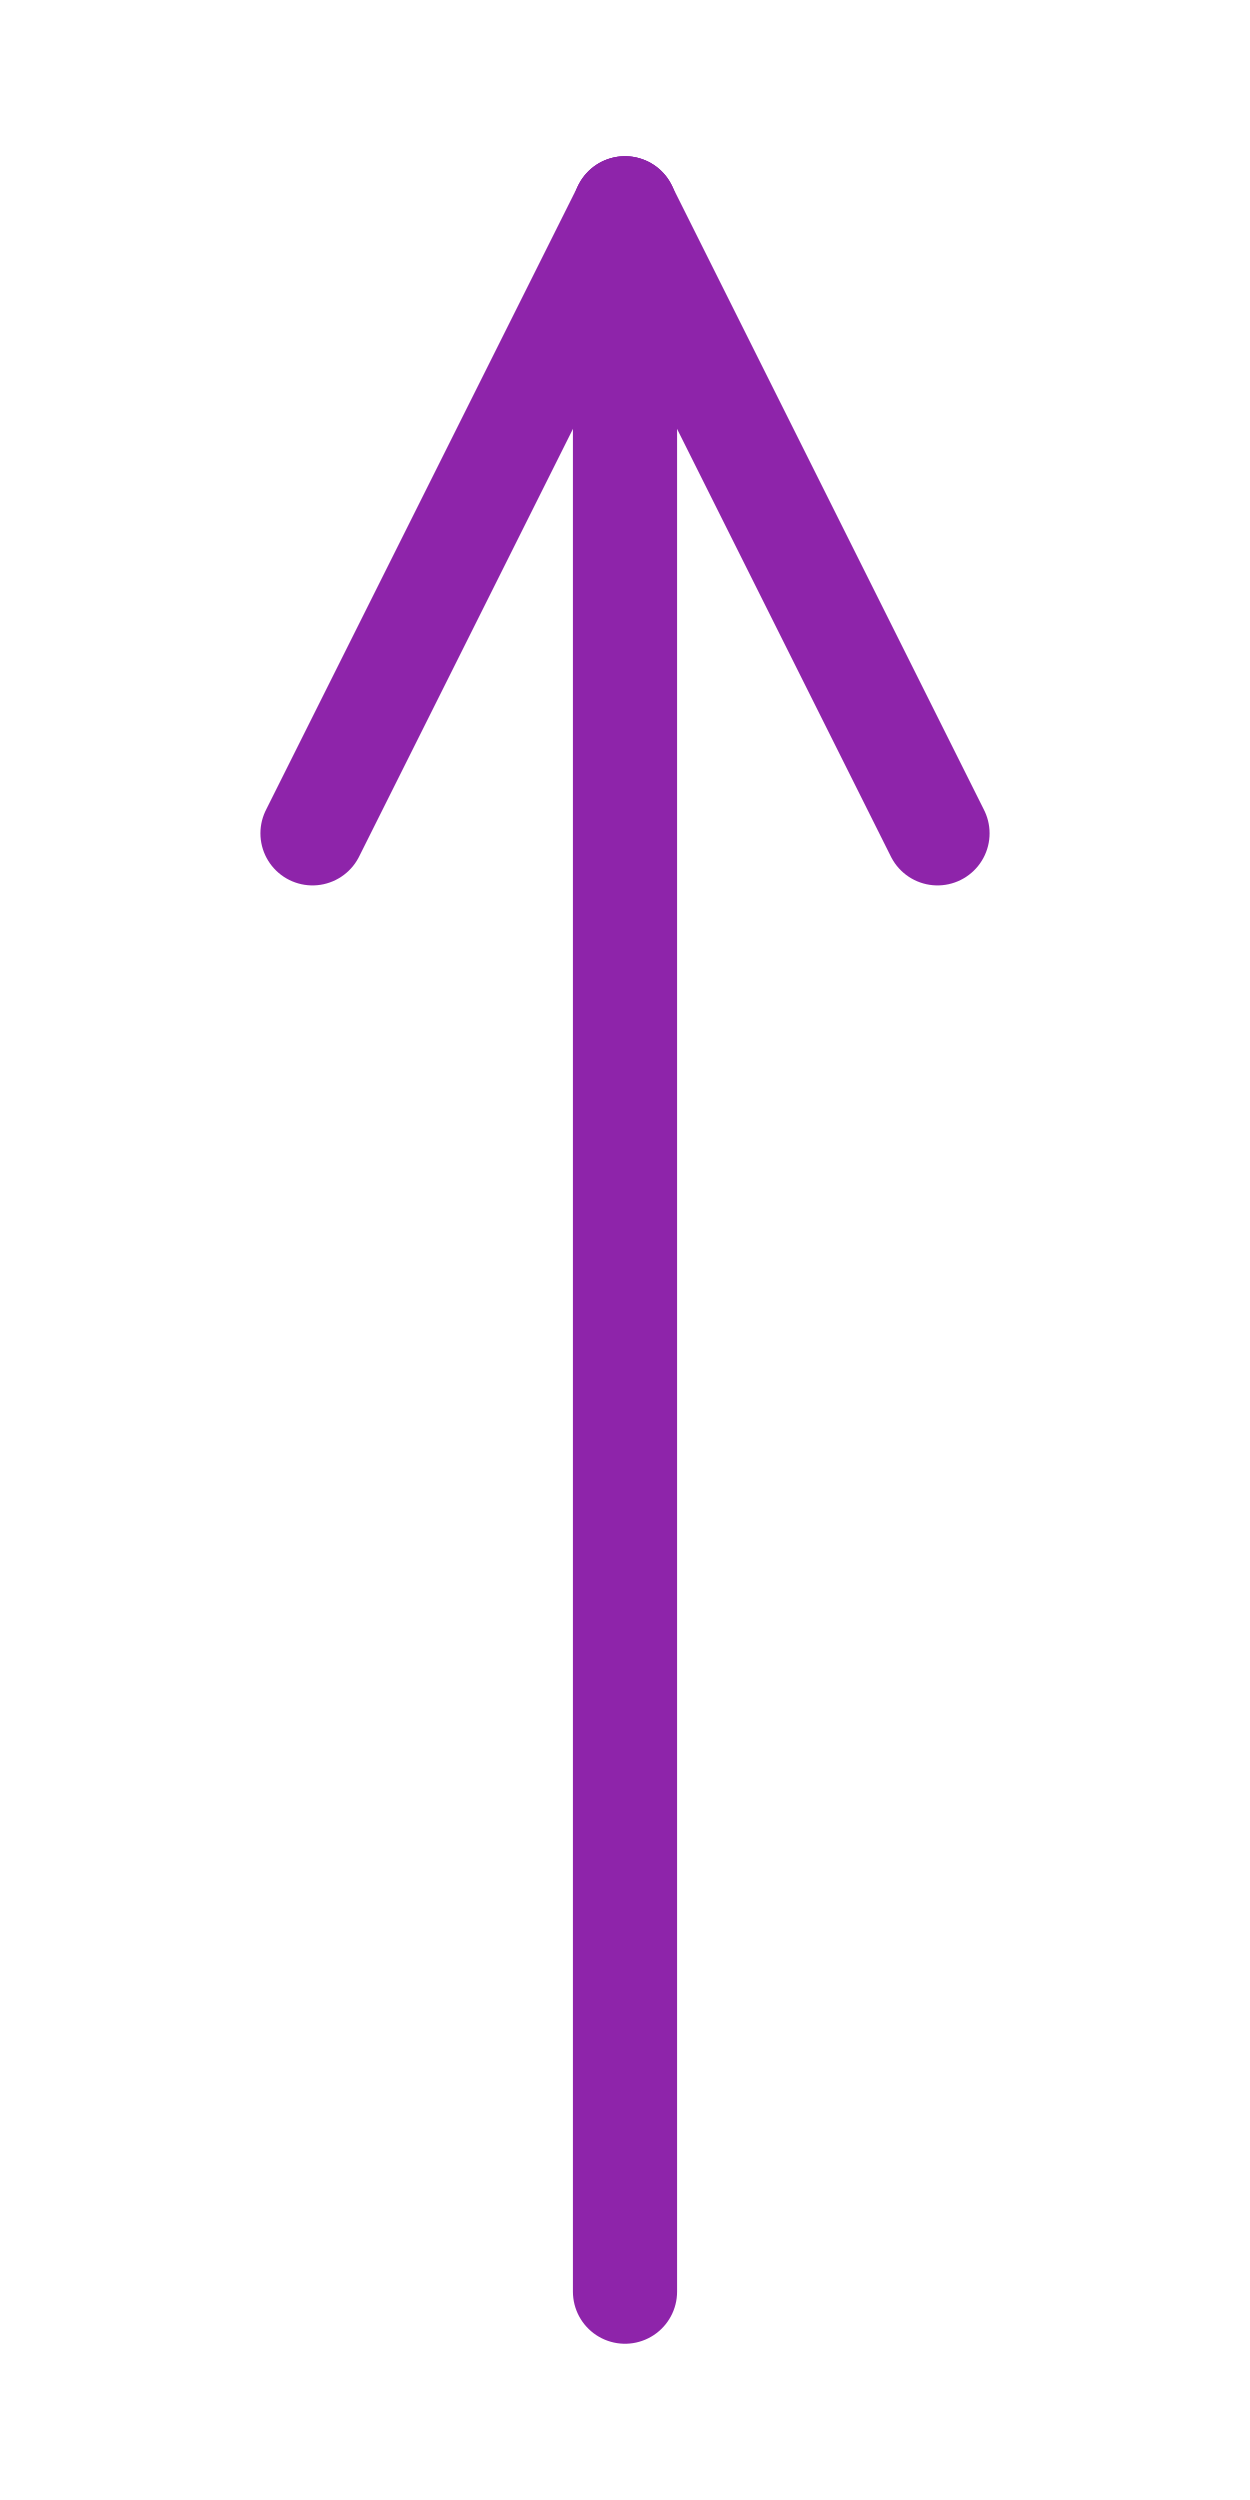
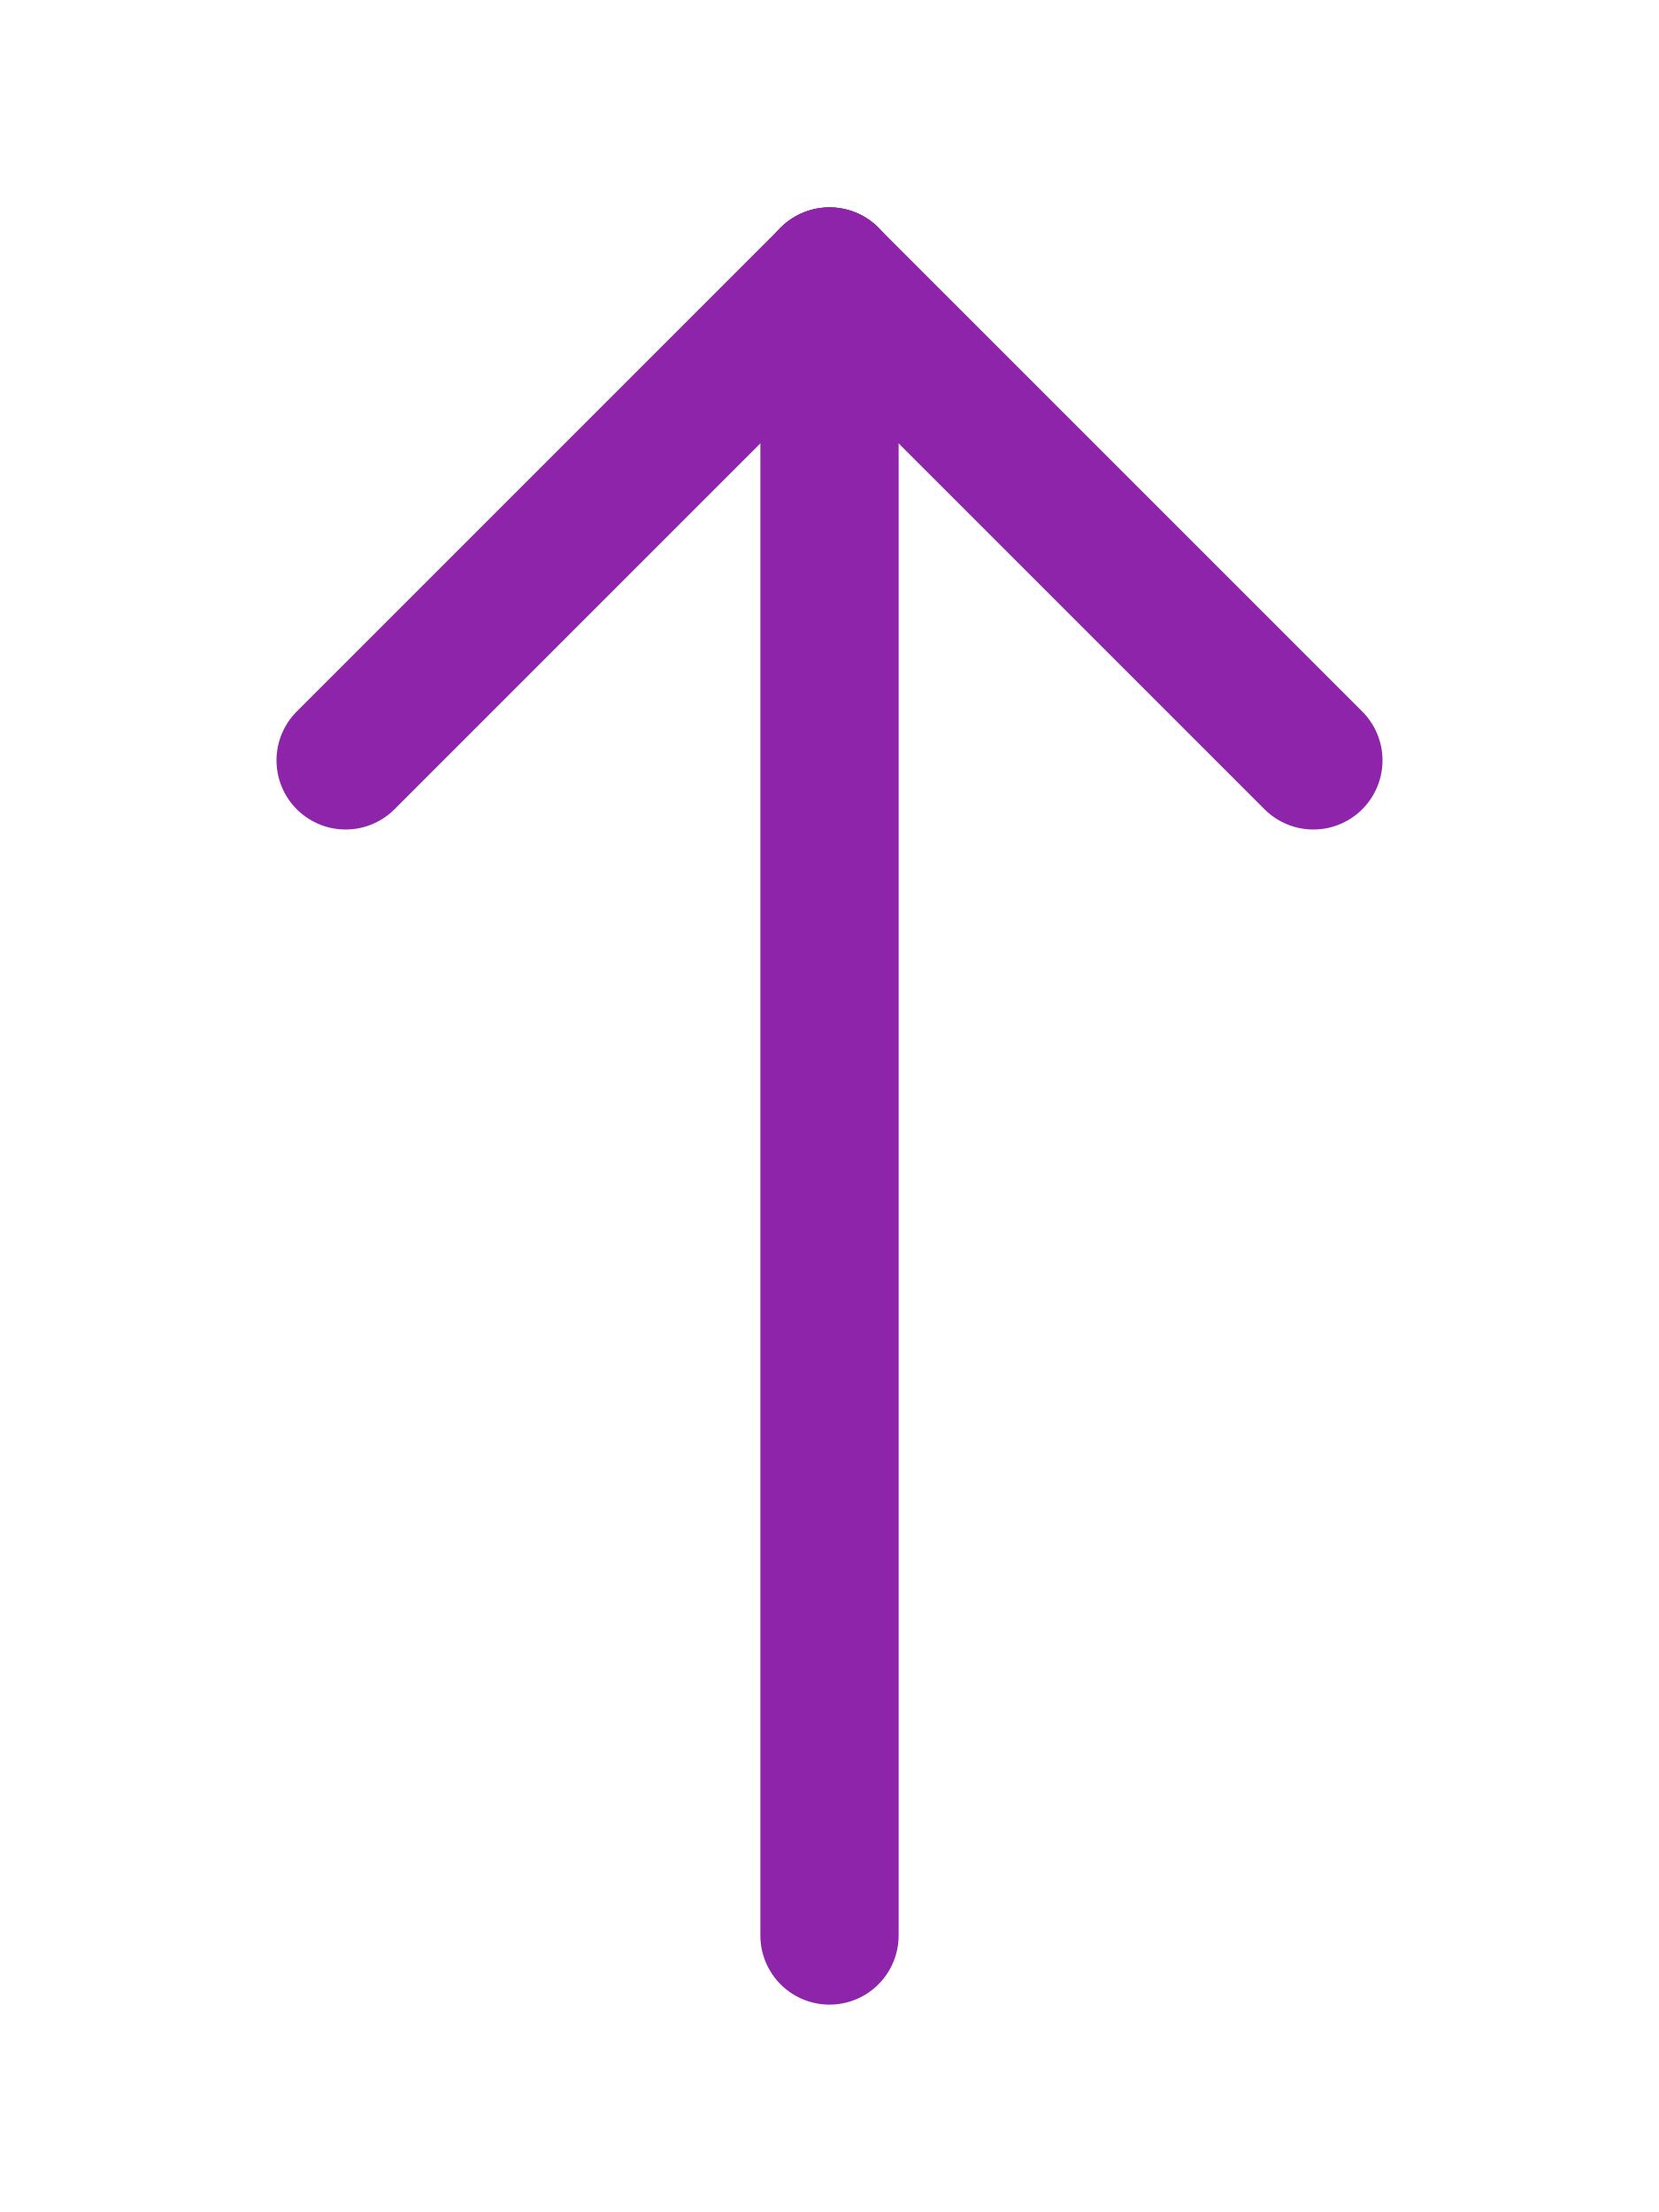
- <svg xmlns="http://www.w3.org/2000/svg" viewBox="0 0 48 96" width="48" height="96">
-   <line x1="24" y1="8" x2="24" y2="88" stroke="#8e24aa" stroke-width="4" stroke-linecap="round" />
-   <line x1="24" y1="8" x2="12" y2="32" stroke="#8e24aa" stroke-width="4" stroke-linecap="round" />
-   <line x1="24" y1="8" x2="36" y2="32" stroke="#8e24aa" stroke-width="4" stroke-linecap="round" />
+ <svg xmlns="http://www.w3.org/2000/svg" viewBox="0 0 48 64" width="48" height="64">
+   <line x1="24" y1="8" x2="24" y2="56" stroke="#8e24aa" stroke-width="4" stroke-linecap="round" />
+   <line x1="24" y1="8" x2="10" y2="22" stroke="#8e24aa" stroke-width="4" stroke-linecap="round" />
+   <line x1="24" y1="8" x2="38" y2="22" stroke="#8e24aa" stroke-width="4" stroke-linecap="round" />
</svg>
